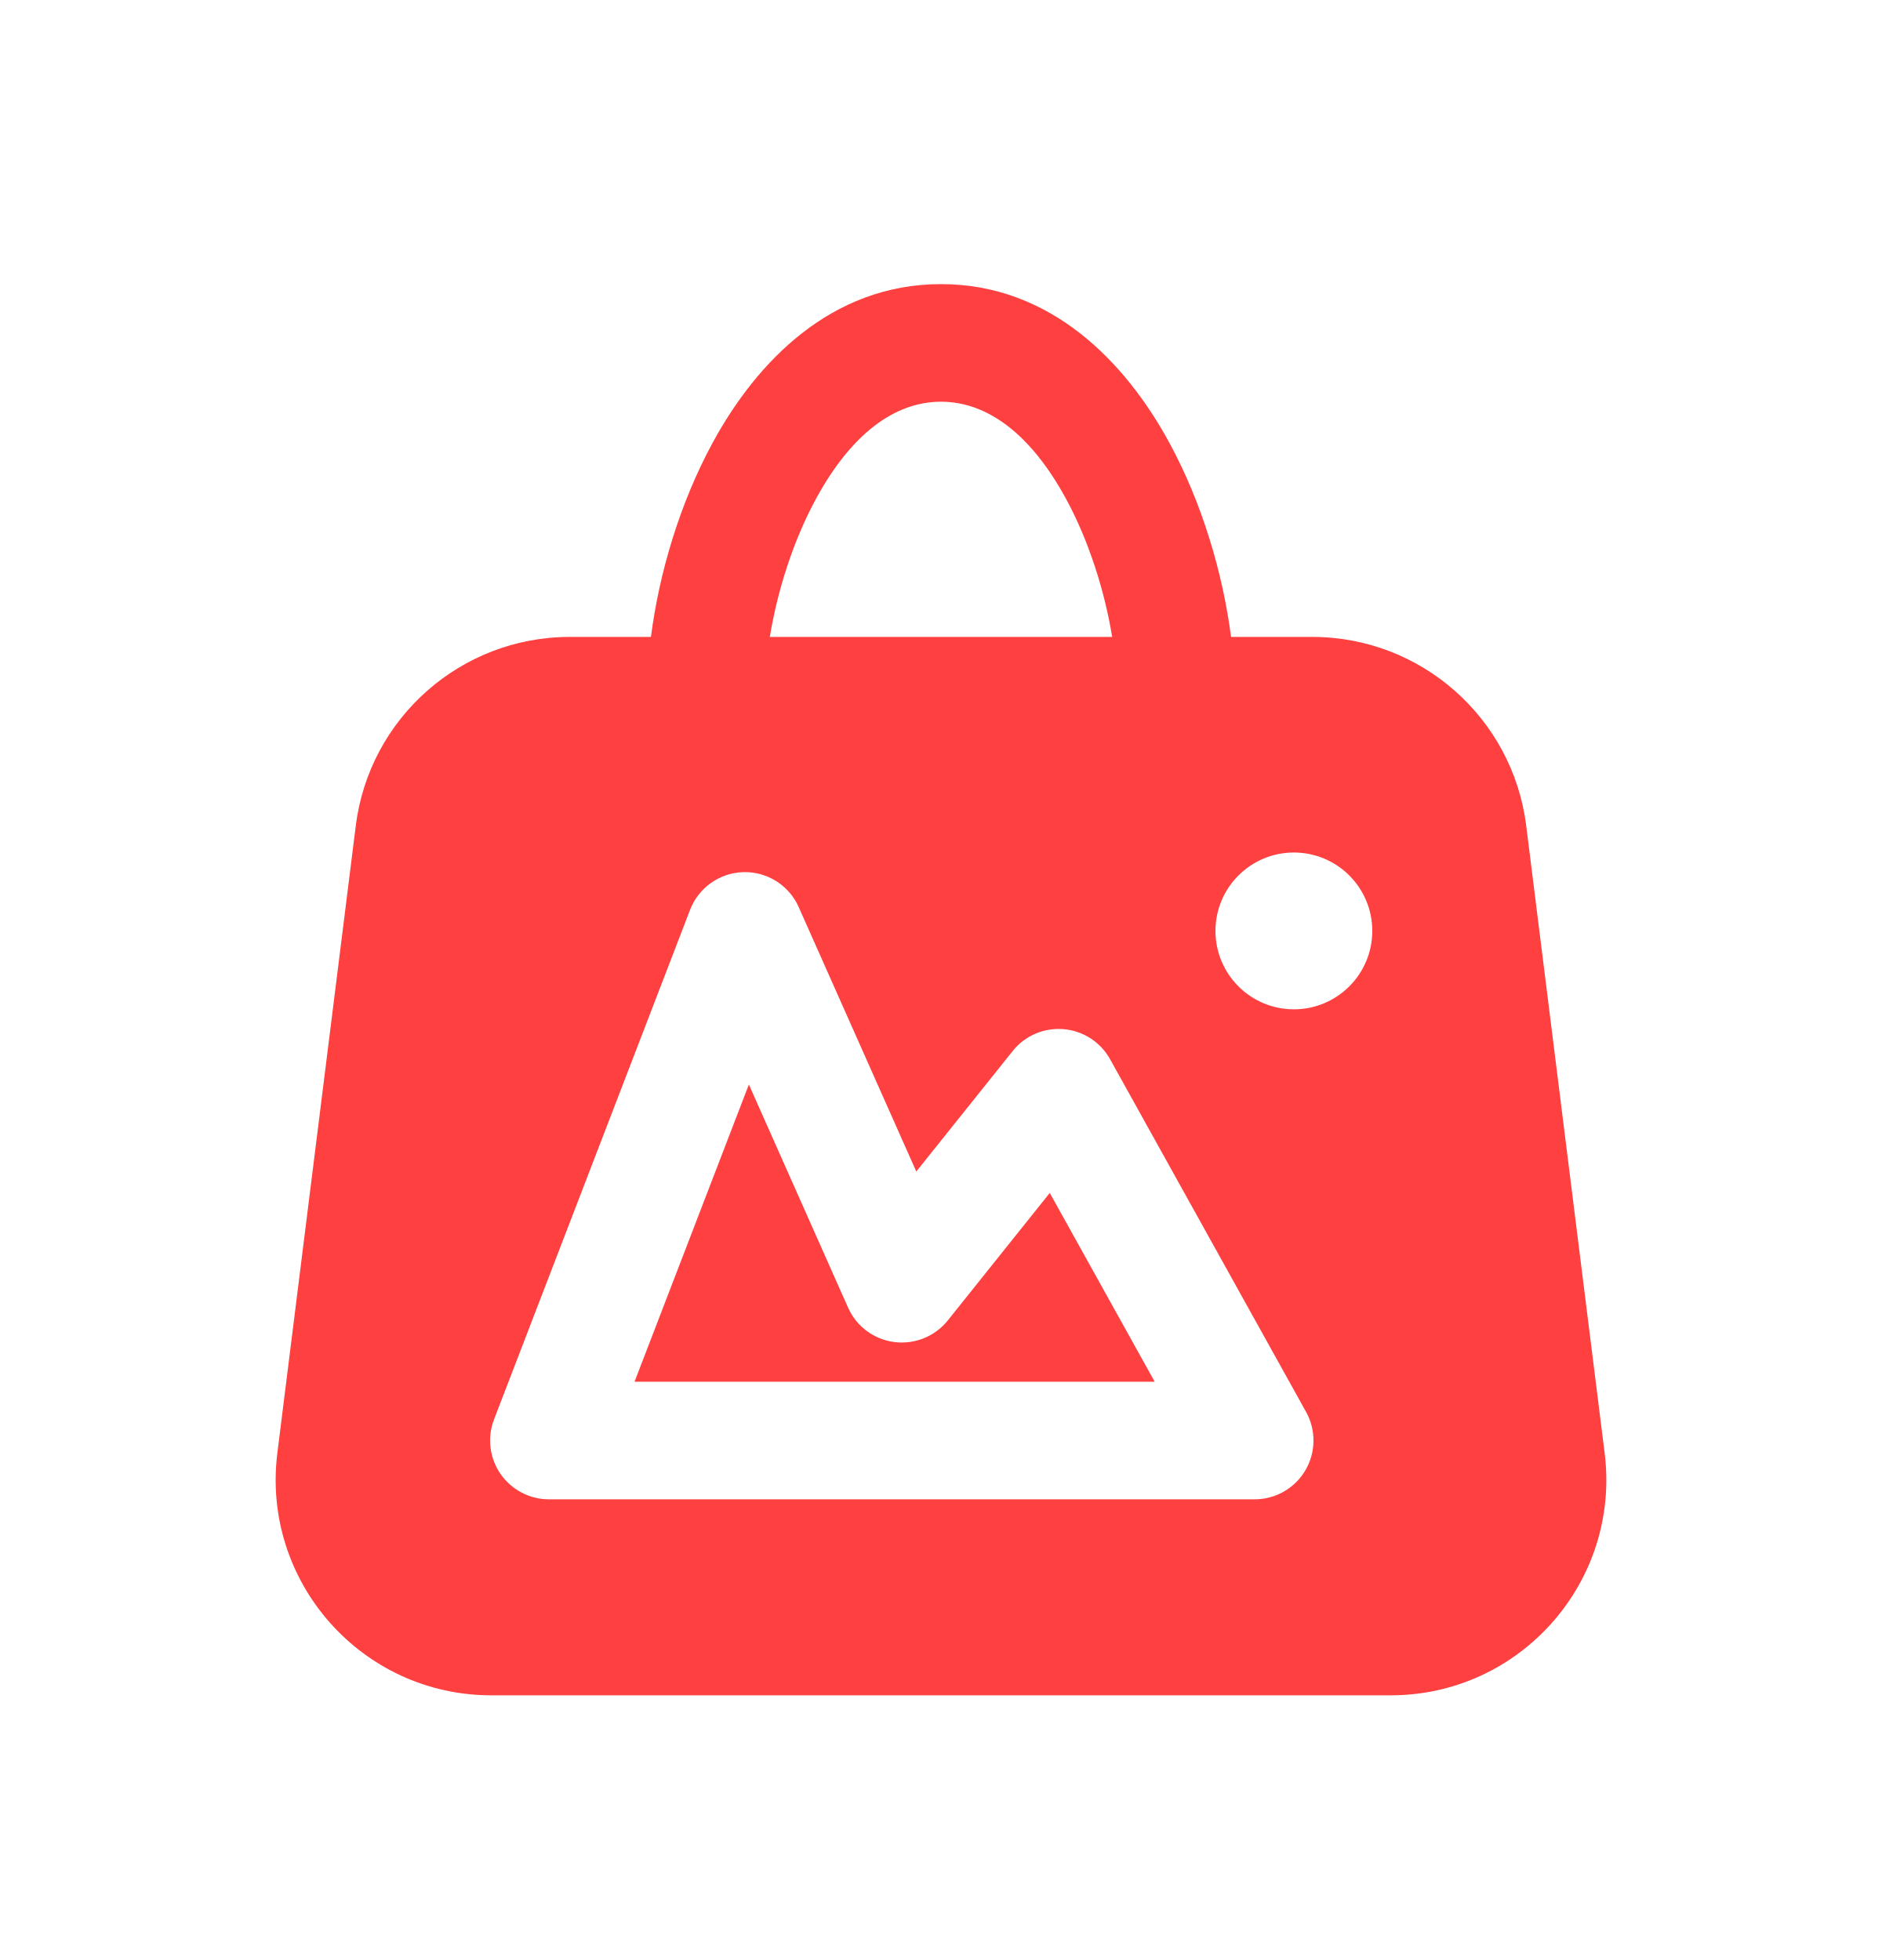
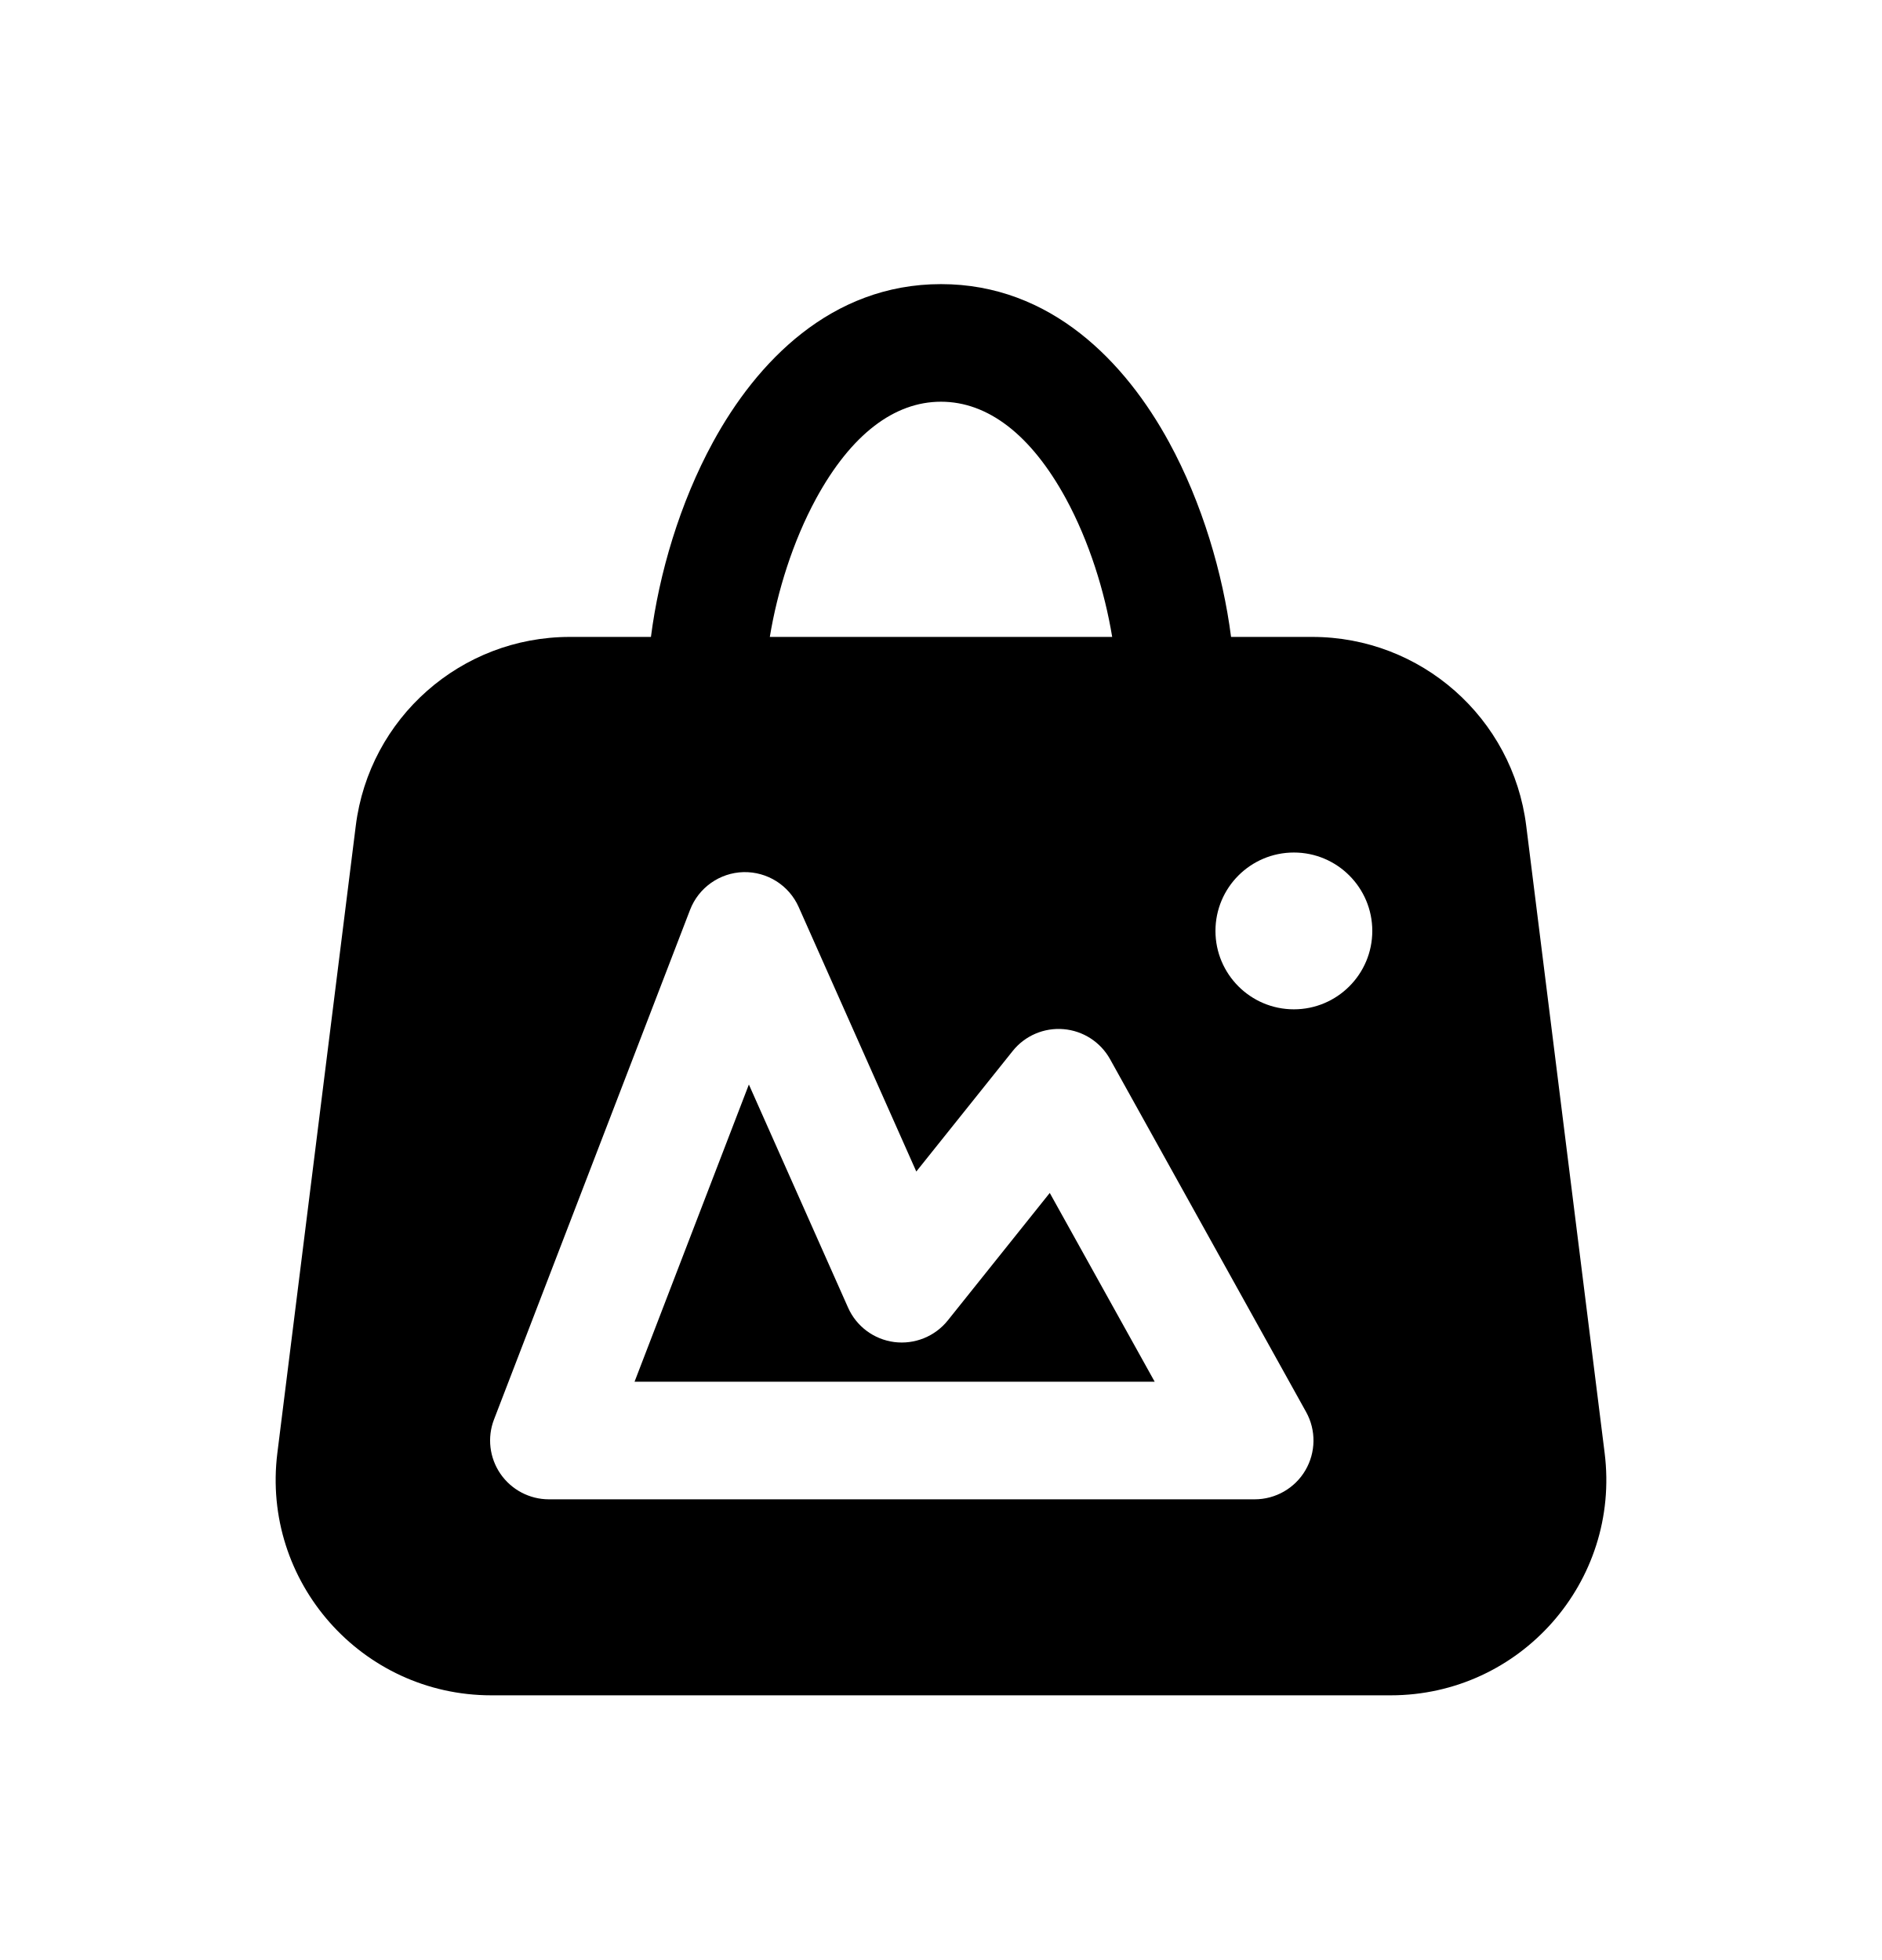
- <svg xmlns="http://www.w3.org/2000/svg" width="24" height="25" viewBox="0 0 24 25" fill="none">
-   <path fill-rule="evenodd" clip-rule="evenodd" d="M10.408 6.358C10.11 6.906 9.912 7.546 9.817 8.124H14.183C14.088 7.546 13.89 6.906 13.592 6.358C13.146 5.541 12.595 5.124 12 5.124C11.404 5.124 10.854 5.541 10.408 6.358ZM9.092 5.64C8.668 6.417 8.404 7.319 8.301 8.124H7.266C5.879 8.124 4.709 9.157 4.537 10.533L3.537 18.533C3.332 20.174 4.611 21.624 6.266 21.624H17.734C19.389 21.624 20.668 20.174 20.463 18.533L19.463 10.533C19.291 9.157 18.121 8.124 16.734 8.124H15.699C15.595 7.319 15.332 6.417 14.908 5.64C14.354 4.623 13.404 3.624 12 3.624C10.595 3.624 9.646 4.623 9.092 5.64ZM10.185 11.569C10.062 11.292 9.784 11.117 9.481 11.124C9.178 11.132 8.909 11.322 8.8 11.605L6.3 18.105C6.211 18.335 6.242 18.595 6.382 18.799C6.522 19.002 6.753 19.124 7 19.124H16C16.266 19.124 16.512 18.983 16.646 18.755C16.781 18.526 16.785 18.242 16.656 18.01L14.156 13.51C14.034 13.291 13.812 13.148 13.563 13.127C13.314 13.106 13.07 13.21 12.914 13.406L11.685 14.943L10.185 11.569ZM8.092 17.624L9.55 13.833L10.815 16.679C10.921 16.918 11.144 17.084 11.404 17.118C11.664 17.151 11.922 17.047 12.086 16.843L13.387 15.216L14.725 17.624H8.092ZM16.5 12.874C17.052 12.874 17.5 12.426 17.5 11.874C17.5 11.322 17.052 10.874 16.5 10.874C15.948 10.874 15.5 11.322 15.5 11.874C15.5 12.426 15.948 12.874 16.5 12.874Z" fill="#FF4040" />
+ <svg xmlns="http://www.w3.org/2000/svg" width="24" height="25" viewBox="0 0 24 25" fill="currentColor">
+   <path fill-rule="evenodd" clip-rule="evenodd" d="M10.408 6.358C10.11 6.906 9.912 7.546 9.817 8.124H14.183C14.088 7.546 13.89 6.906 13.592 6.358C13.146 5.541 12.595 5.124 12 5.124C11.404 5.124 10.854 5.541 10.408 6.358ZM9.092 5.64C8.668 6.417 8.404 7.319 8.301 8.124H7.266C5.879 8.124 4.709 9.157 4.537 10.533L3.537 18.533C3.332 20.174 4.611 21.624 6.266 21.624H17.734C19.389 21.624 20.668 20.174 20.463 18.533L19.463 10.533C19.291 9.157 18.121 8.124 16.734 8.124H15.699C15.595 7.319 15.332 6.417 14.908 5.64C14.354 4.623 13.404 3.624 12 3.624C10.595 3.624 9.646 4.623 9.092 5.64ZM10.185 11.569C10.062 11.292 9.784 11.117 9.481 11.124C9.178 11.132 8.909 11.322 8.8 11.605L6.3 18.105C6.211 18.335 6.242 18.595 6.382 18.799C6.522 19.002 6.753 19.124 7 19.124H16C16.266 19.124 16.512 18.983 16.646 18.755C16.781 18.526 16.785 18.242 16.656 18.01L14.156 13.51C14.034 13.291 13.812 13.148 13.563 13.127C13.314 13.106 13.07 13.21 12.914 13.406L11.685 14.943L10.185 11.569ZM8.092 17.624L9.55 13.833L10.815 16.679C10.921 16.918 11.144 17.084 11.404 17.118C11.664 17.151 11.922 17.047 12.086 16.843L13.387 15.216L14.725 17.624H8.092ZM16.5 12.874C17.052 12.874 17.5 12.426 17.5 11.874C17.5 11.322 17.052 10.874 16.5 10.874C15.948 10.874 15.5 11.322 15.5 11.874C15.5 12.426 15.948 12.874 16.5 12.874Z" />
</svg>
